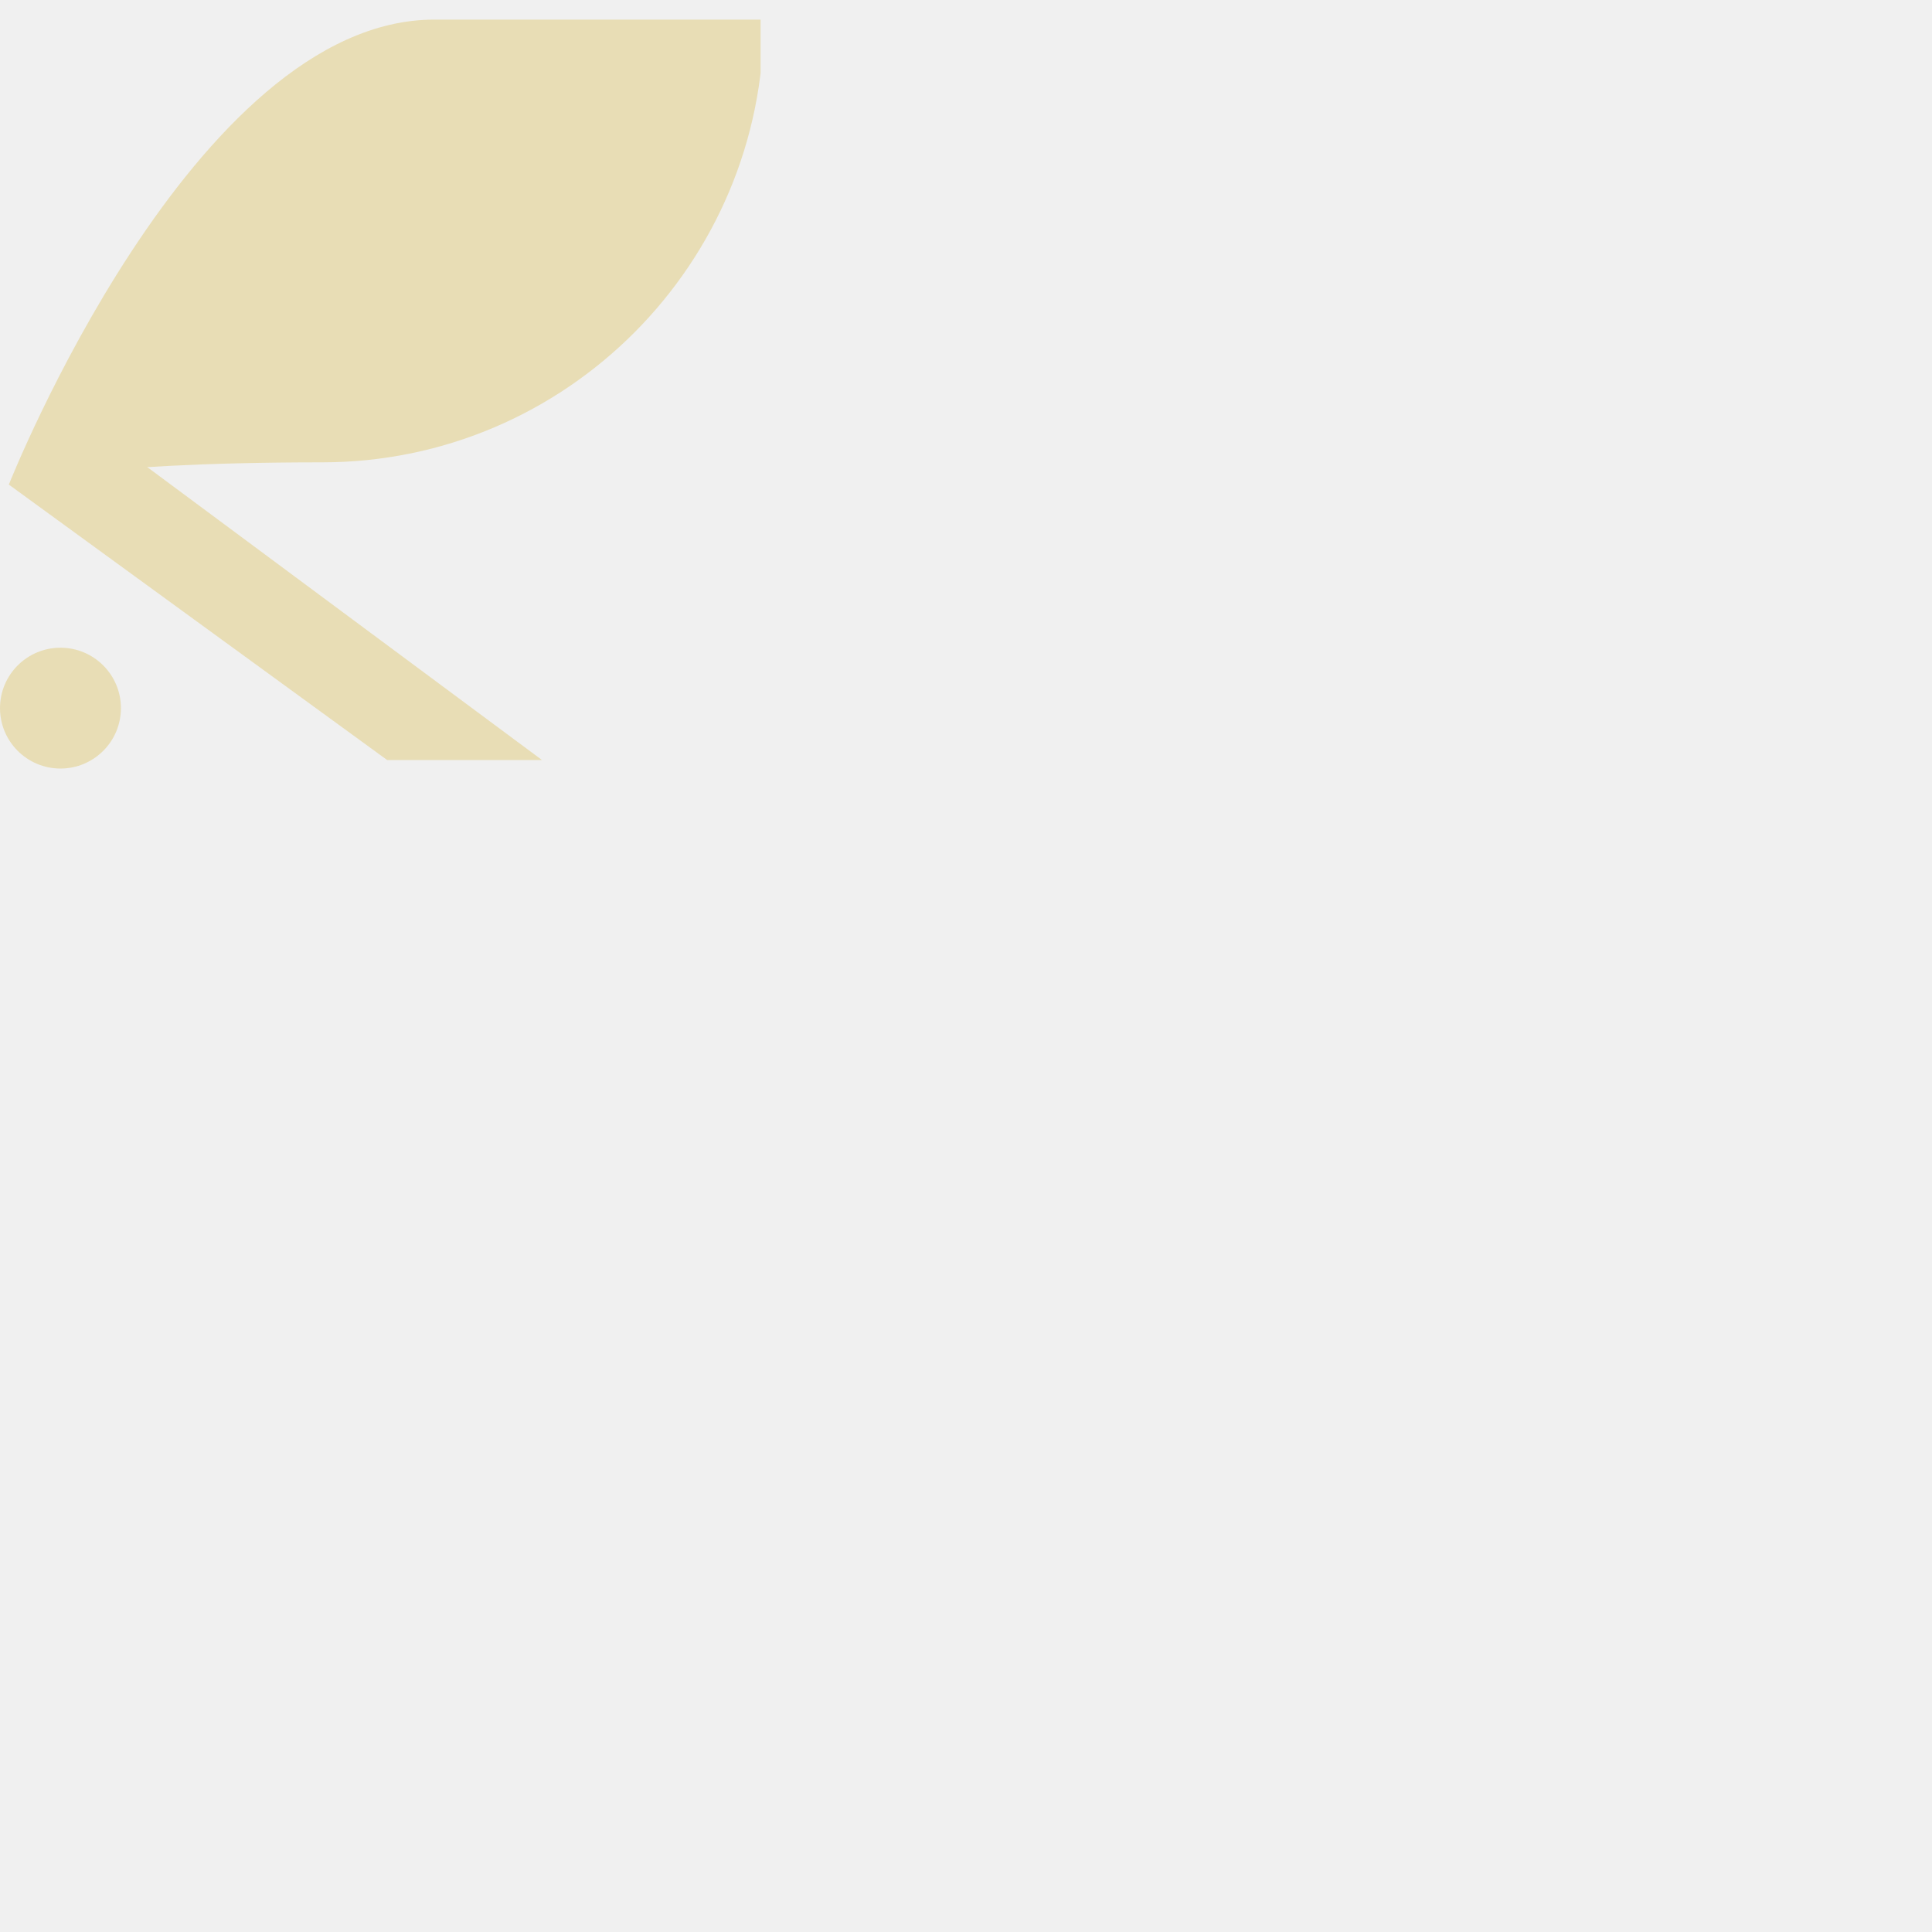
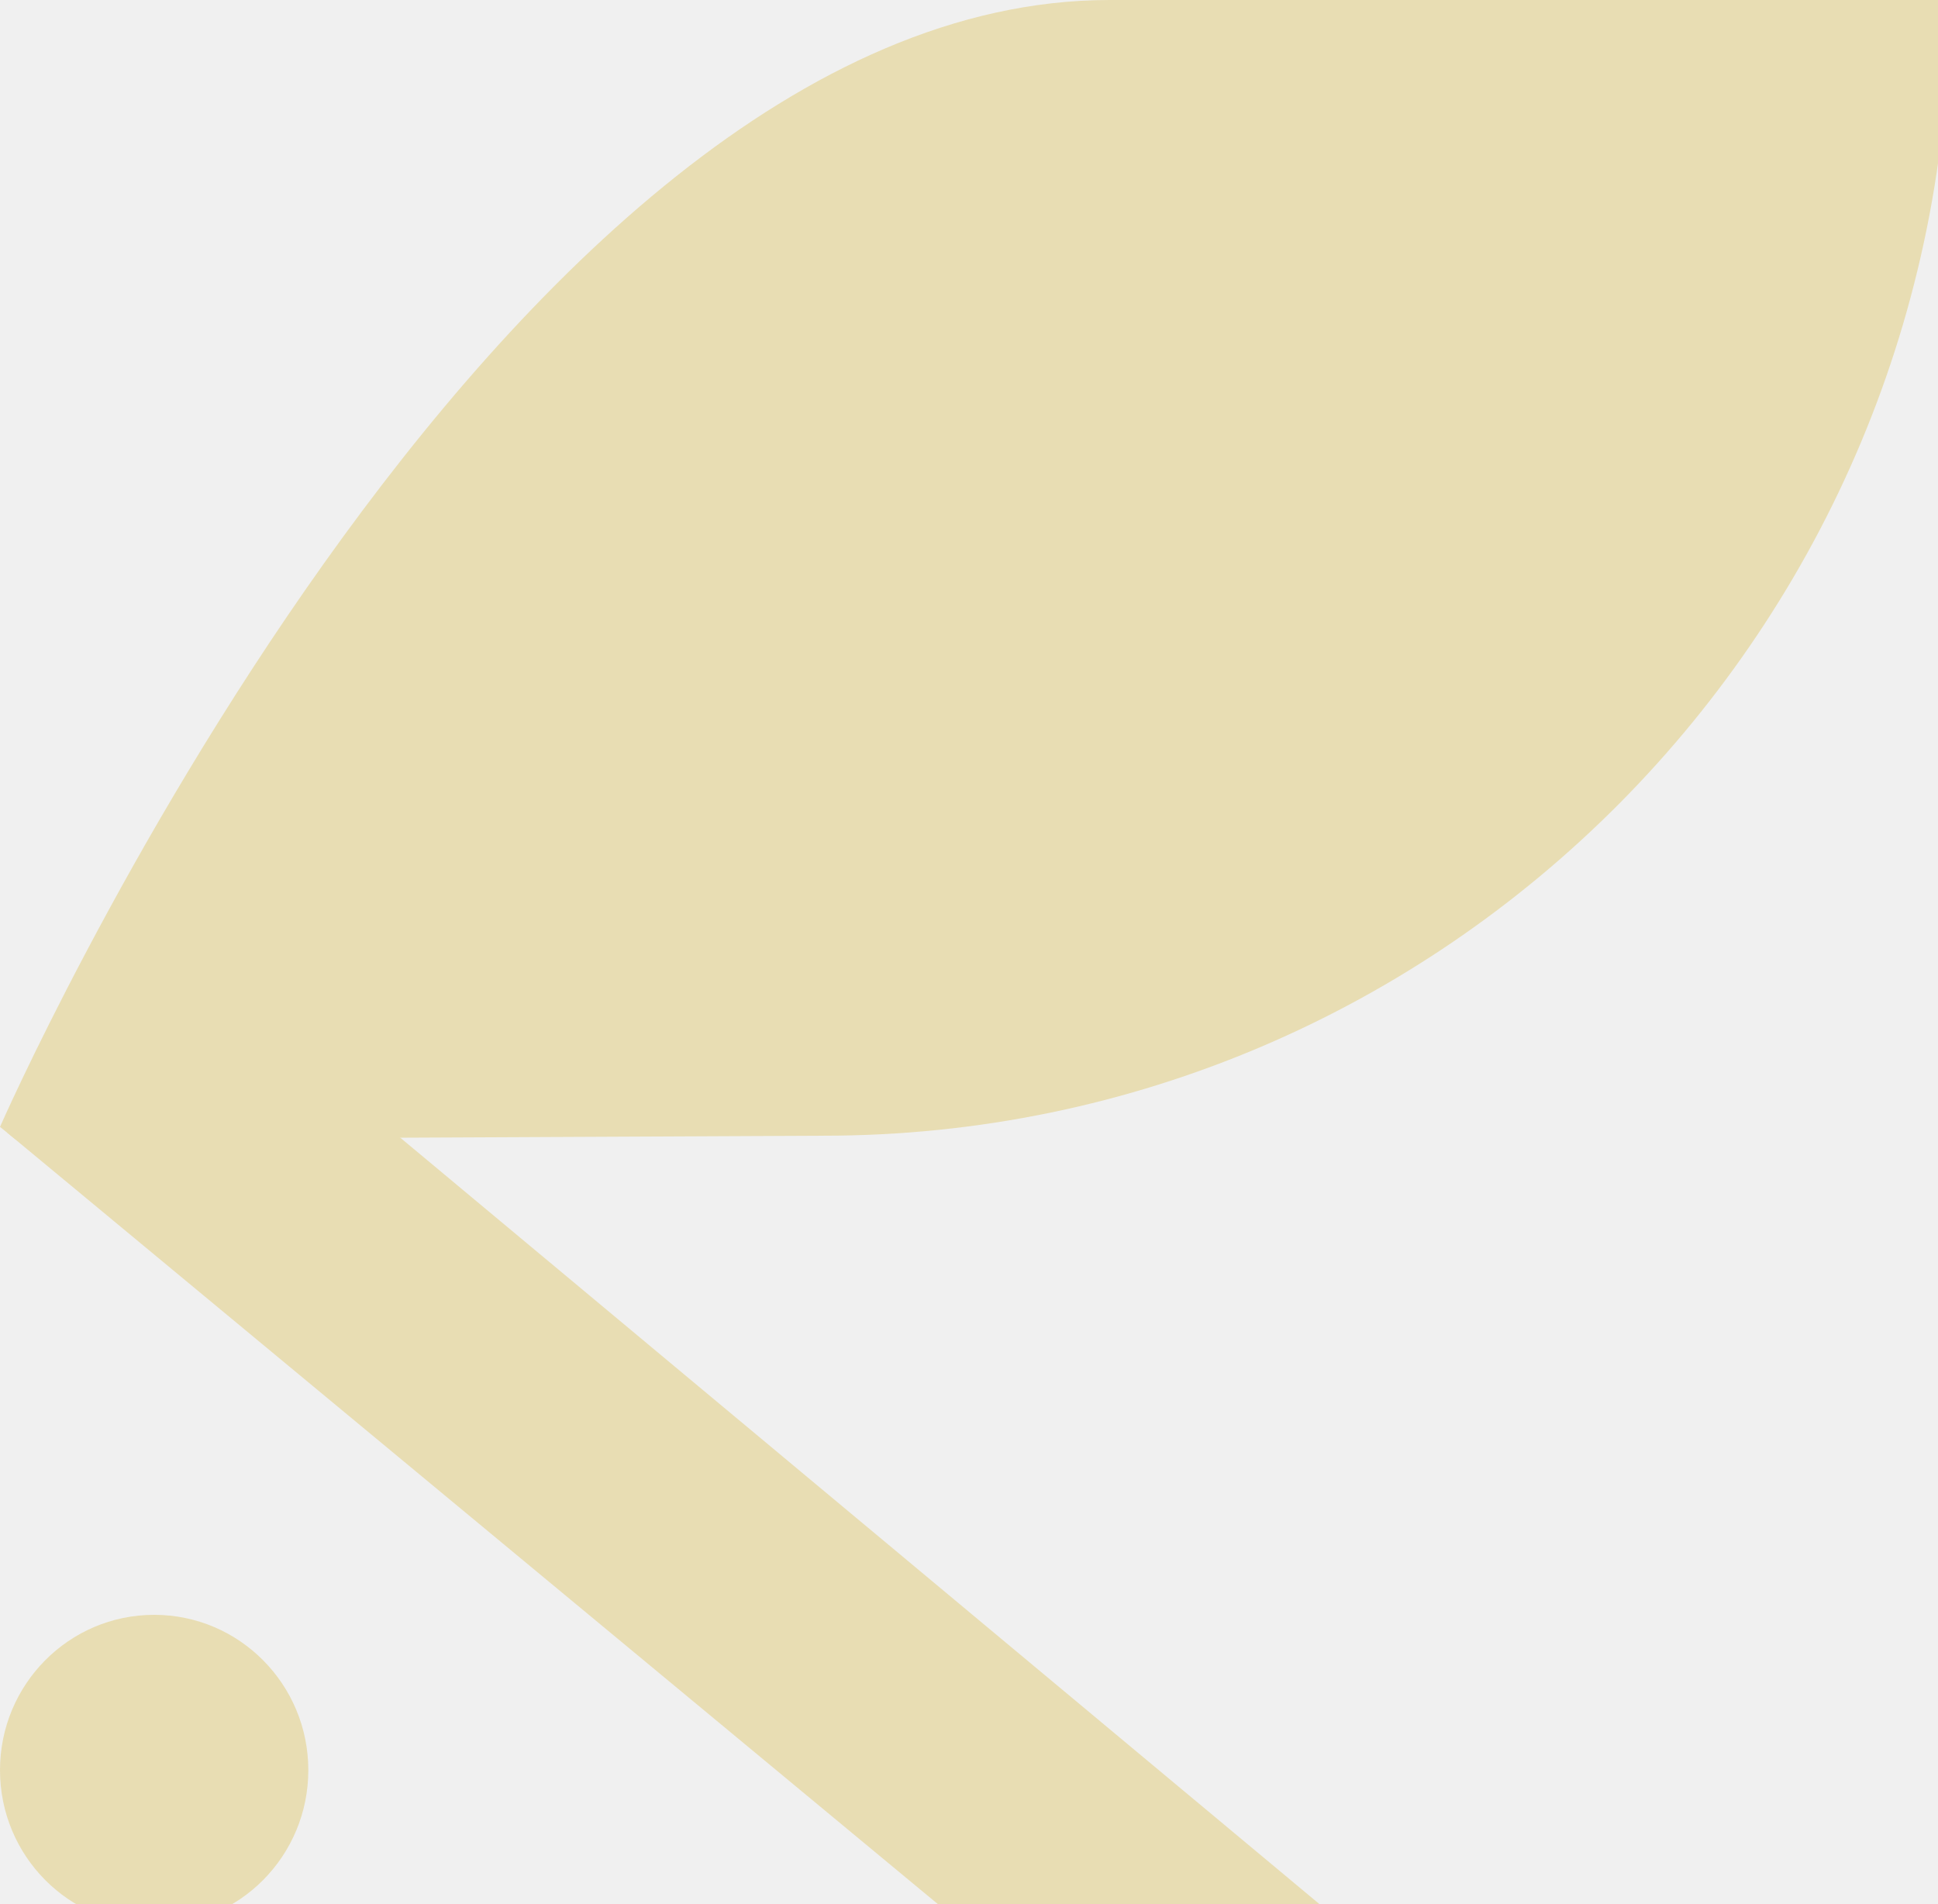
- <svg xmlns="http://www.w3.org/2000/svg" width="200" height="200" viewBox="0 0 508.02 501.71" fill="none">
-   <g clip-path="url(#clip0_110_4)">
-     <path d="M20.97 106.494L142.522 196.696H101.801L2.325 124.271L20.97 106.494Z" fill="#E8DDB5" />
-     <path d="M2.326 124.271C2.326 124.271 50.718 2 114.216 2H200.846C200.846 66.152 148.84 118.417 84.707 118.417C20.574 118.417 2.326 124.271 2.326 124.271Z" fill="#E8DDB5" />
-     <path d="M31.797 183.048C31.797 191.822 24.679 198.935 15.899 198.935C7.118 198.935 0 191.822 0 183.048C0 174.274 7.118 167.162 15.899 167.162C24.679 167.162 31.797 174.274 31.797 183.048Z" fill="#E8DDB5" />
-   </g>
-   <defs>
-     <clipPath id="clip0_110_4">
-       <rect width="200" height="200" fill="white" />
-     </clipPath>
-   </defs>
+ <svg xmlns="http://www.w3.org/2000/svg" width="505" height="496" viewBox="0 0 505 496" fill="none">
+   <path d="M59.218 258.853L349.544 500.907H250.137L1.808 295.081L59.218 258.853Z" fill="#E8DDB3" />
+   <path d="M0 293.623C0 293.623 128.7 0 289.138 0H508.02C508.02 163.434 376.659 295.924 214.617 295.924L4.065 296.904L0 293.623Z" fill="#E8DDB3" />
+   <path d="M80.341 461.237C80.341 483.59 62.356 501.71 40.17 501.71C17.985 501.71 0 483.59 0 461.237C0 438.885 17.985 420.765 40.17 420.765C62.356 420.765 80.341 438.885 80.341 461.237Z" fill="#E8DDB3" />
</svg>
